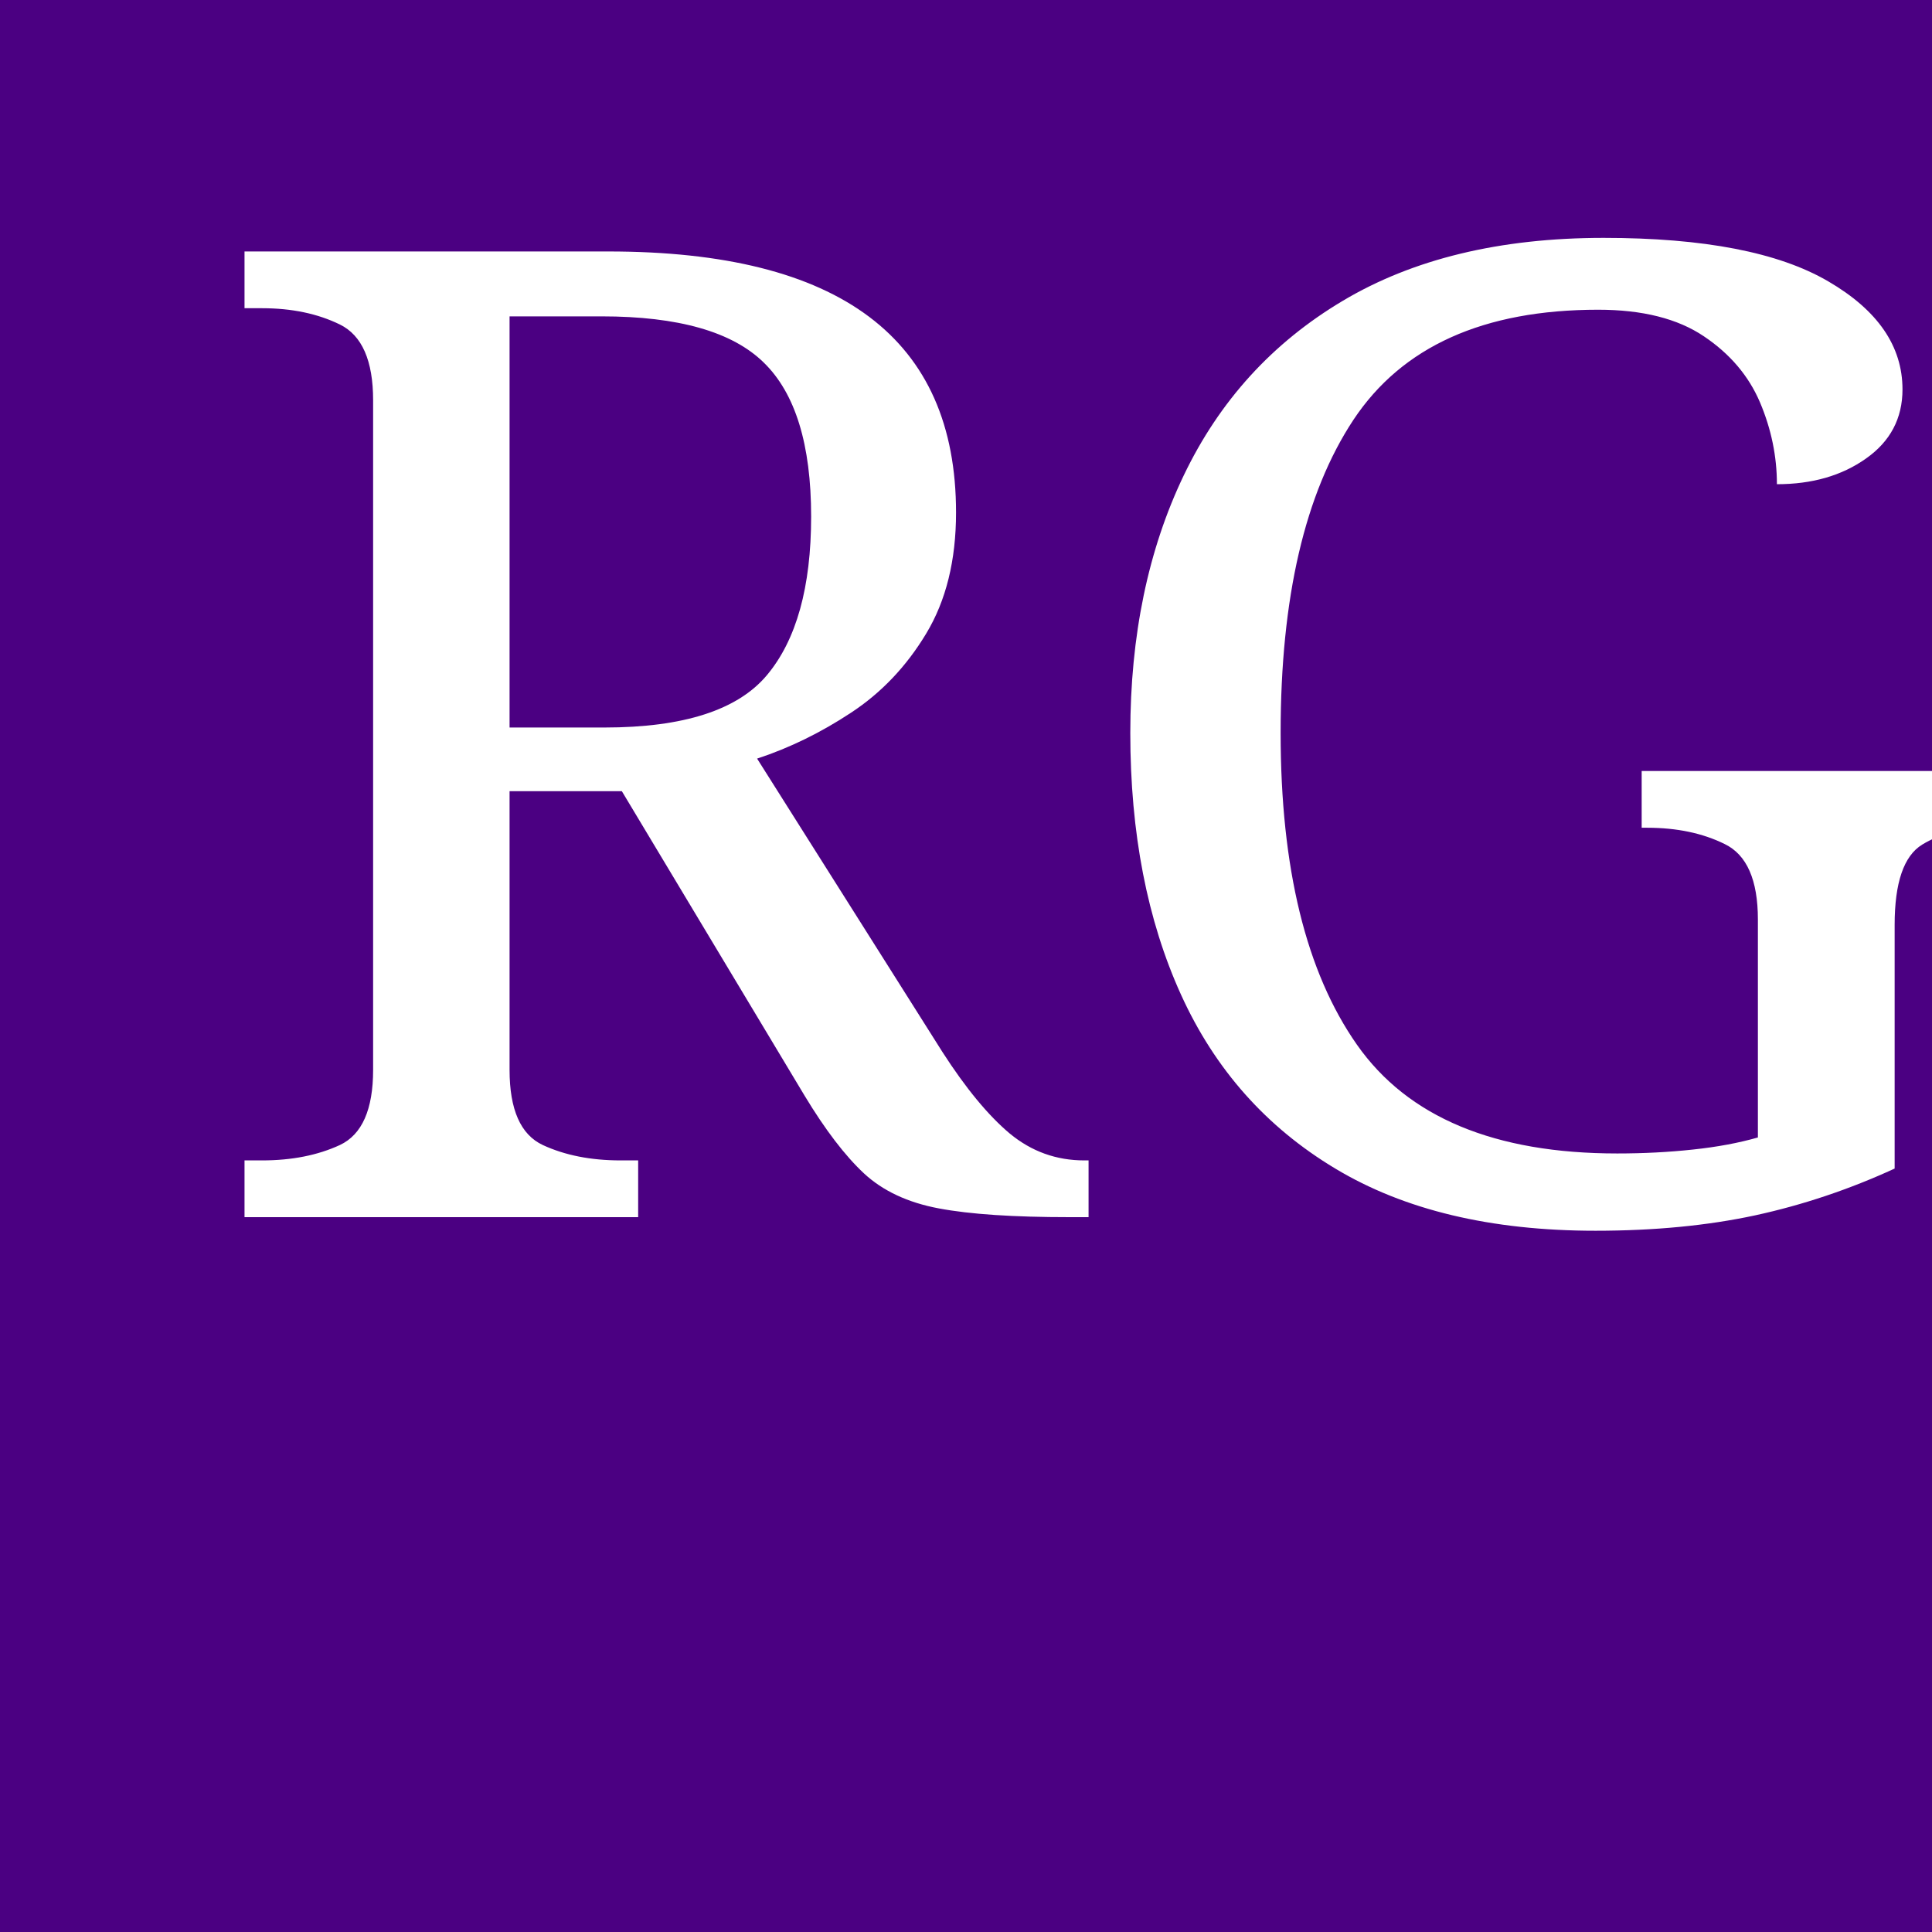
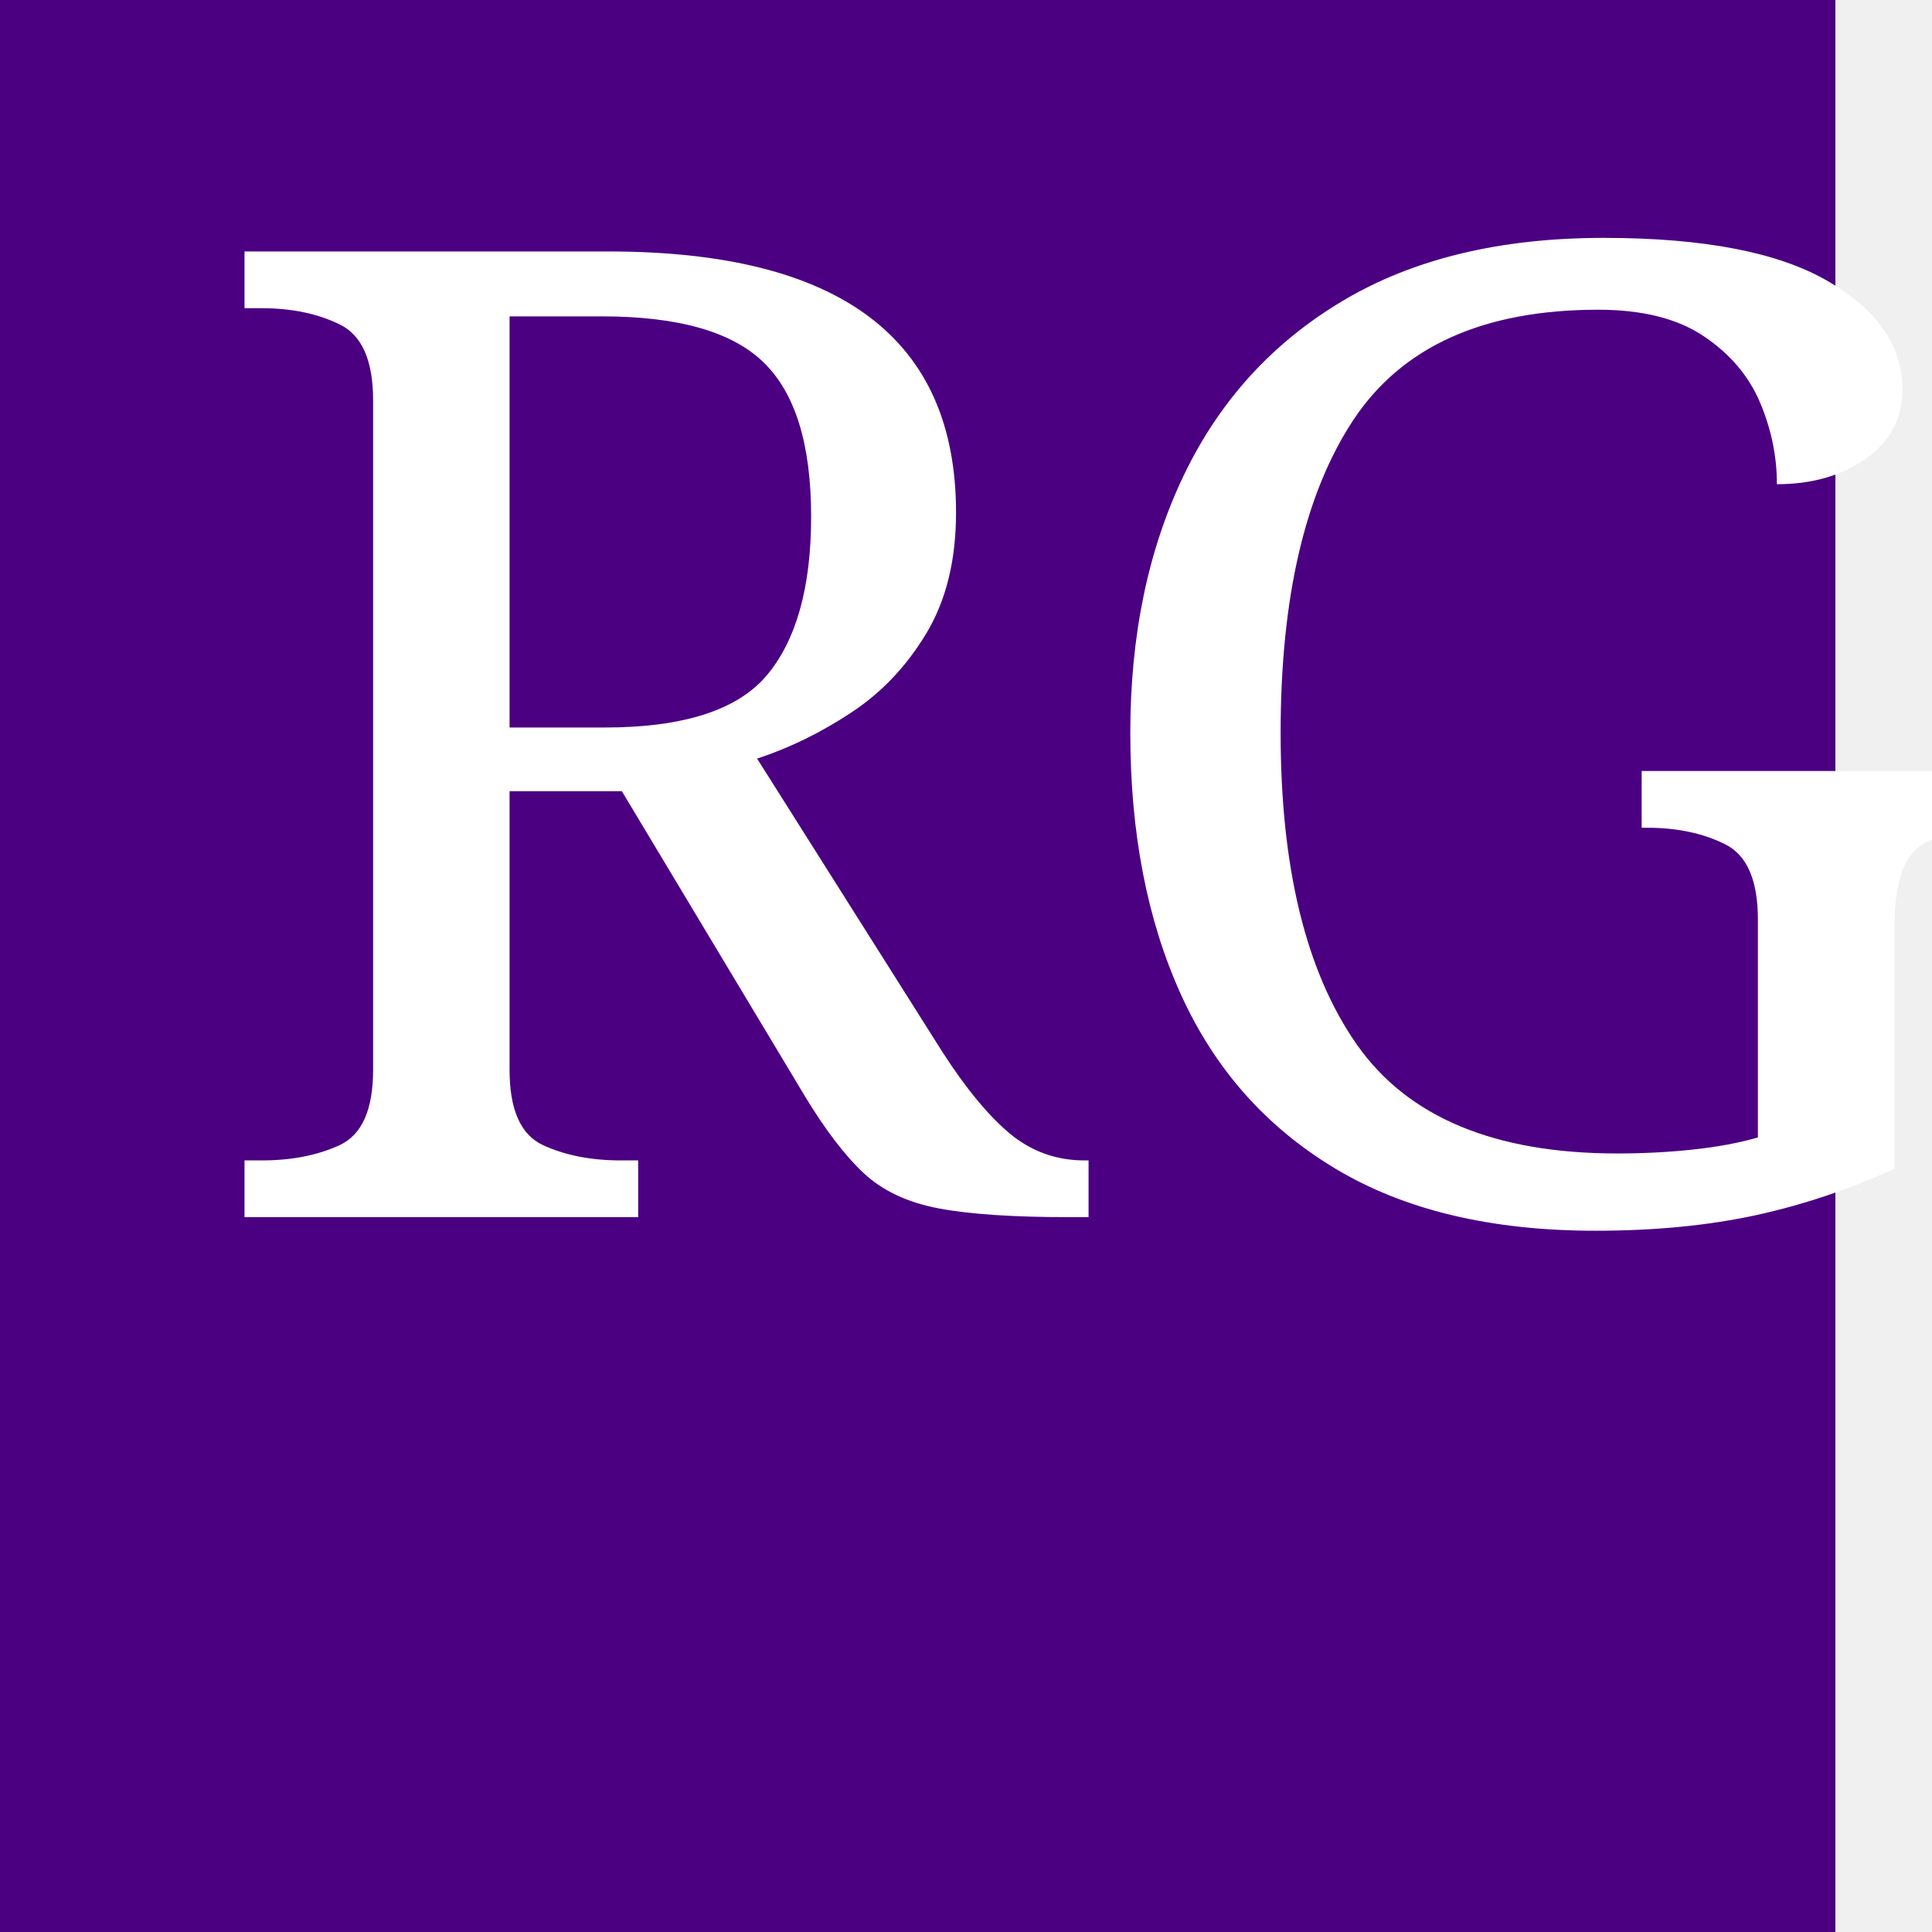
<svg xmlns="http://www.w3.org/2000/svg" viewBox="0 0 100 100">
-   <rect width="100" height="100" fill="#4B0082" />
+   <rect width="95" height="100" fill="#4B0082" />
  <text y=".9em" font-size="70" x="10" fill="white" font-family="serif" font-style="bold">RG</text>
</svg>
